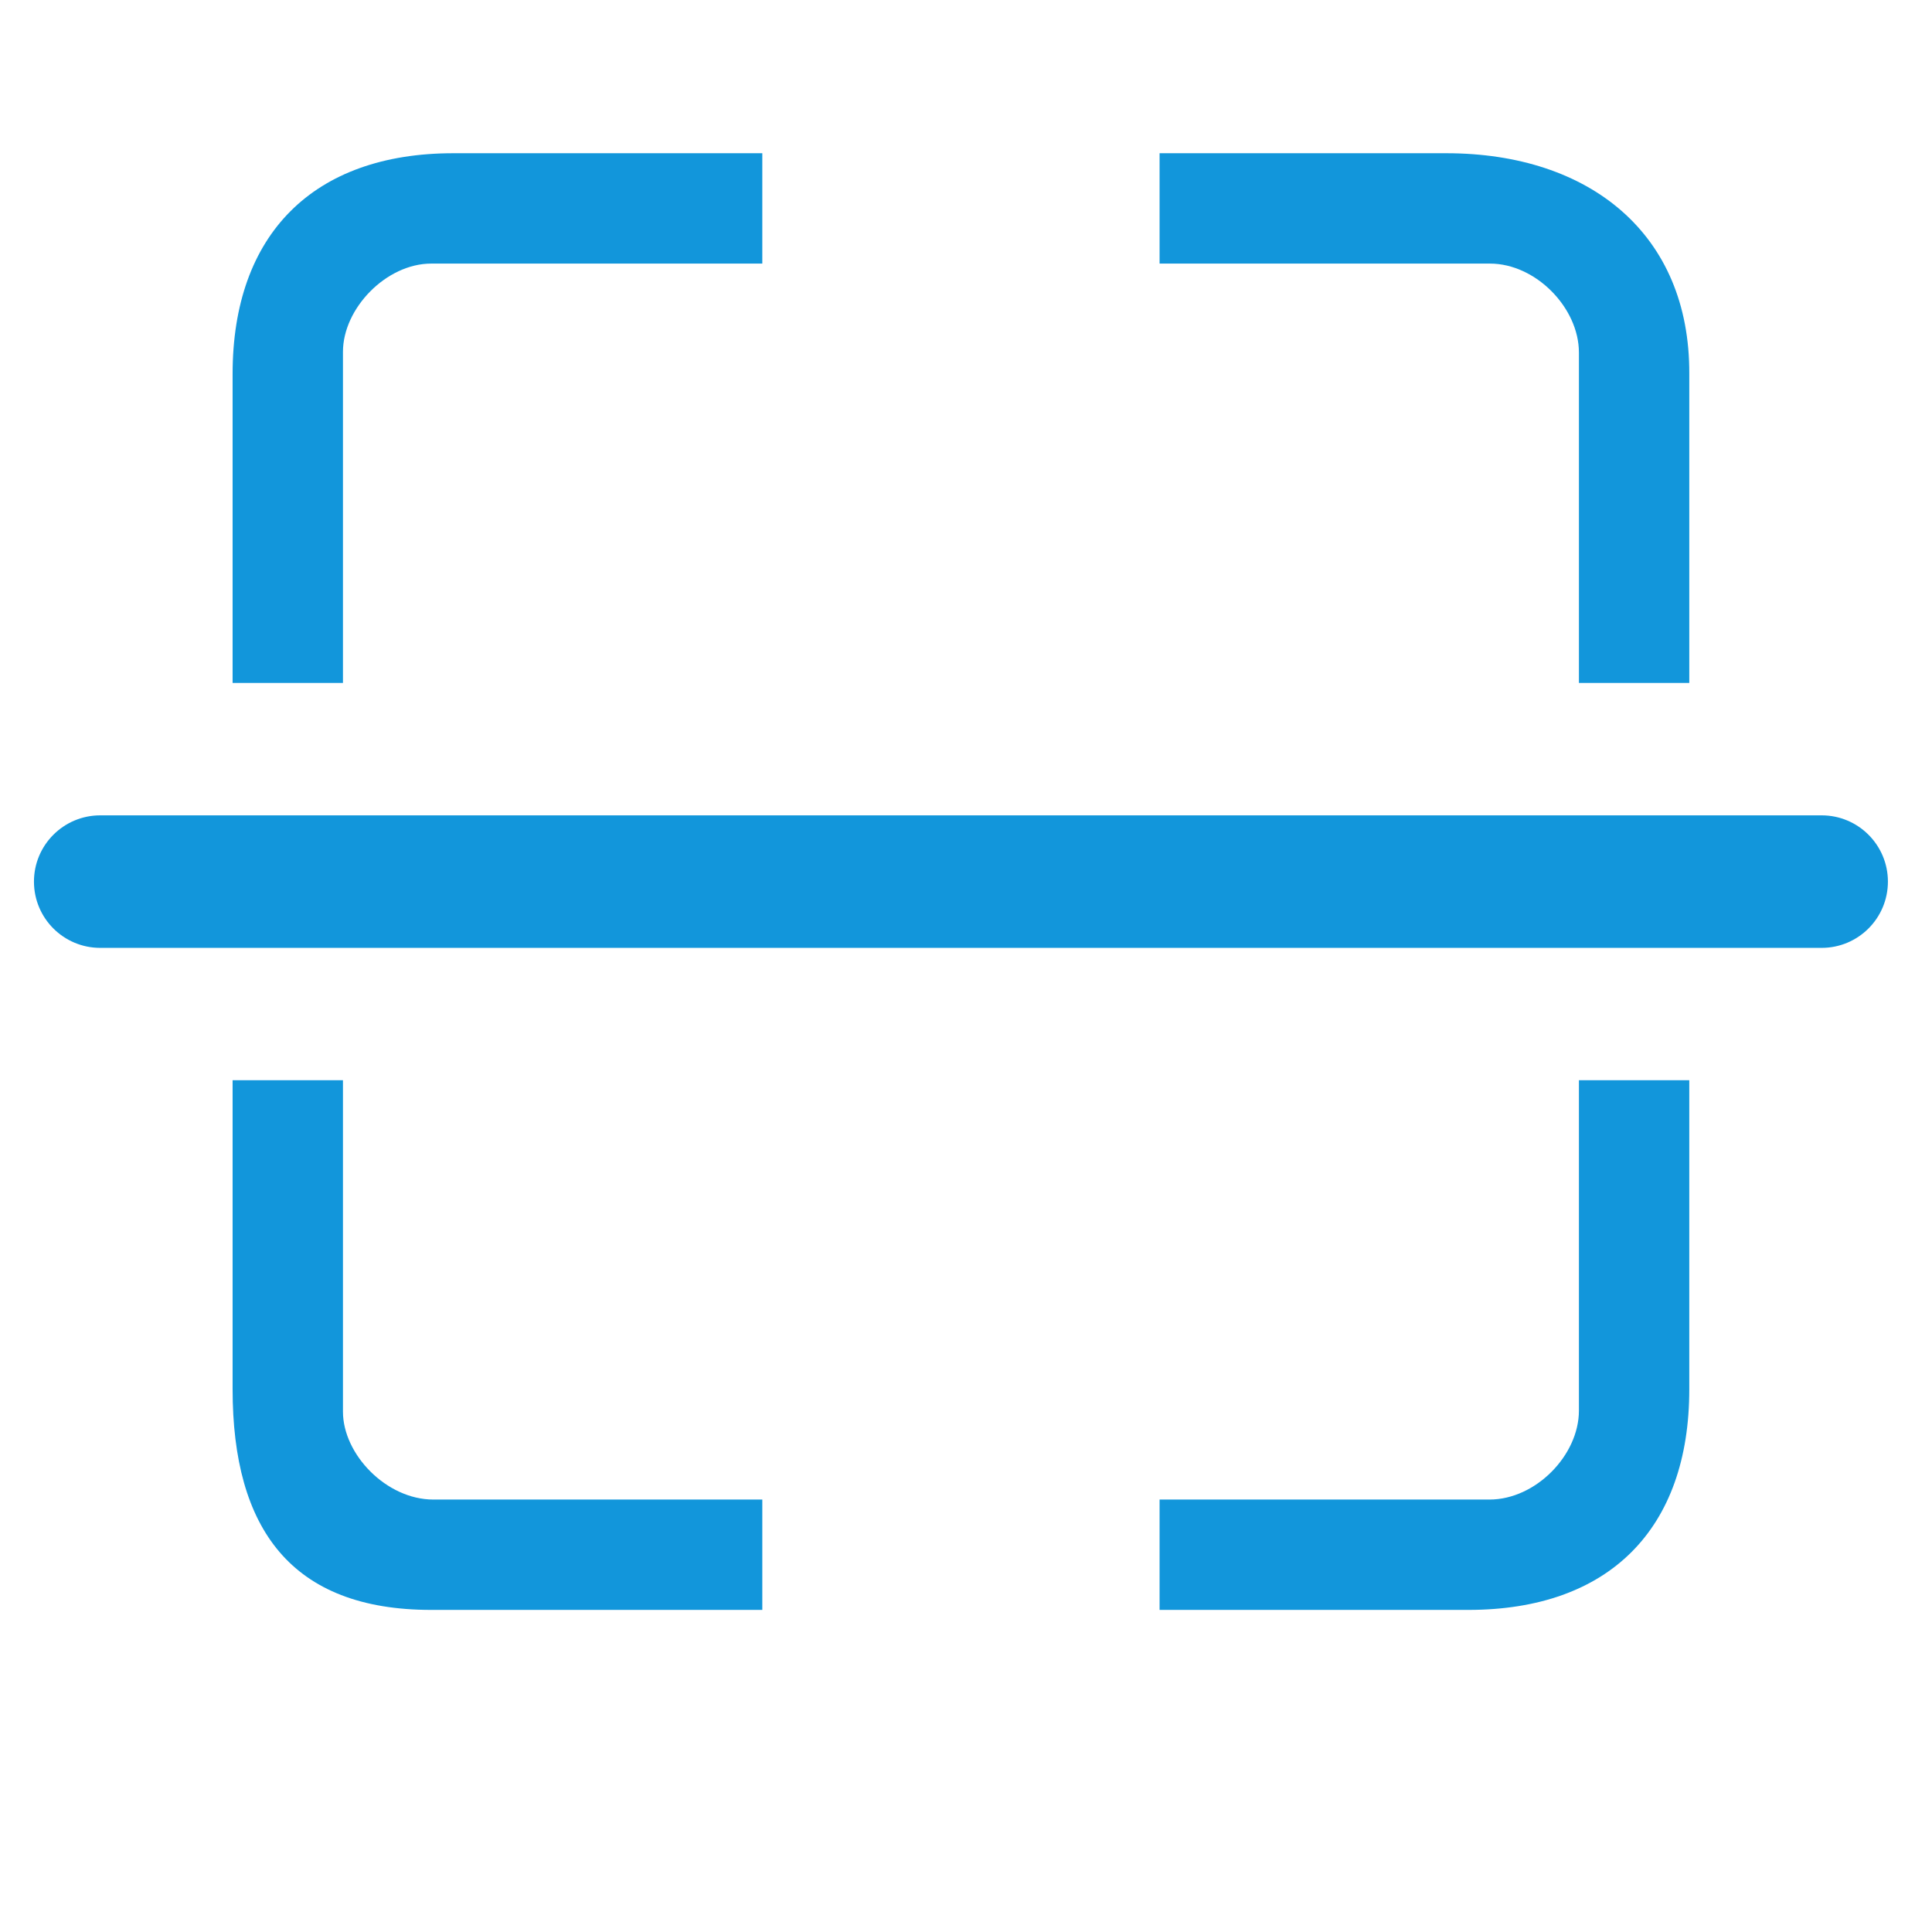
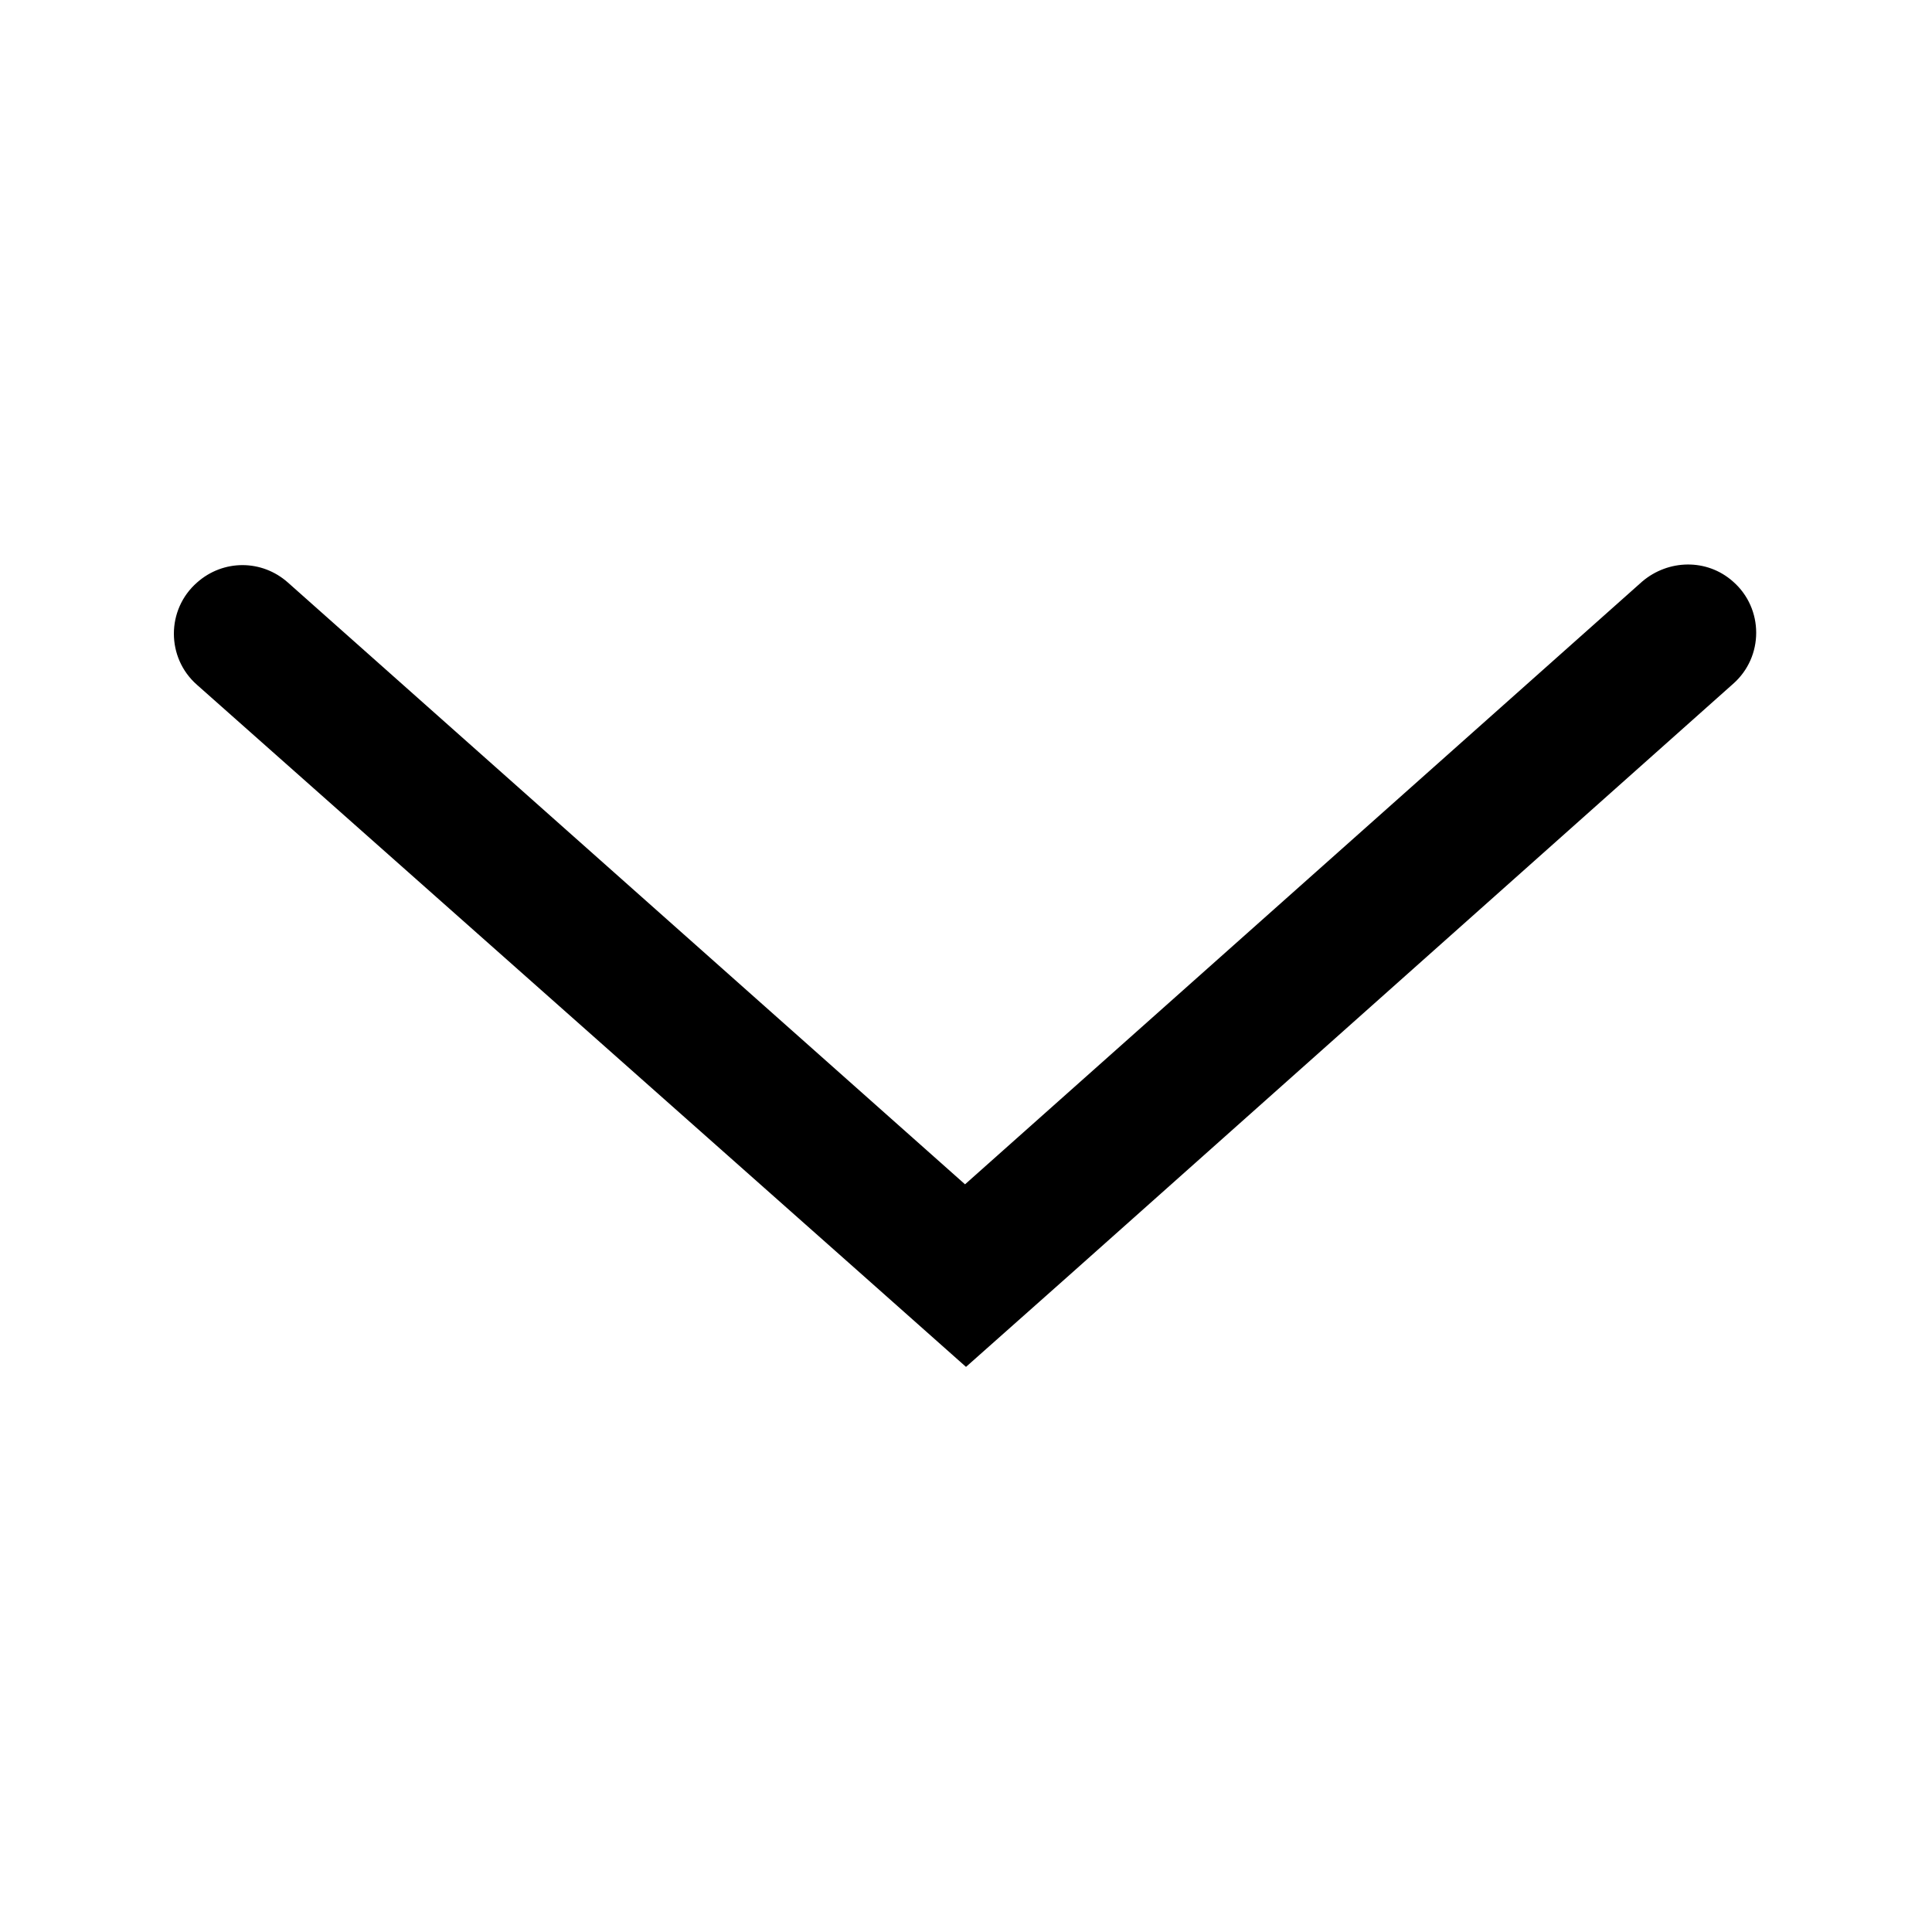
- <svg xmlns="http://www.w3.org/2000/svg" class="icon" viewBox="0 0 1024 1024" version="1.1" p-id="10683" height="128" width="128">
-   <path d="M836.861 186.869c0-23.815-22.973-47.164-47.142-47.164H614.601V81.214h152.072c76.049 0.07 129.052 42.908 128.68 116.98v163.773h-58.491V186.869zM181.772 186.498v175.469h-58.489V198.194c0-74.083 42.871-116.98 116.98-116.98h163.773v58.492H228.564c-23.746-0.001-46.792 23.639-46.792 46.792zM181.772 748.224c0 22.542 22.939 46.571 47.925 46.571h174.339v58.488H228.564c-74.094 0-105.28-42.886-105.28-116.98V572.531h58.489v175.693zM836.861 747.664V572.531h58.491v163.772c0.07 74.094-42.558 116.932-116.98 116.98H614.601v-58.488h174.838c24.504 0 47.422-23.492 47.422-47.131zM1000.633 467.273c0 19.396-15.724 35.119-35.119 35.119H53.119C33.723 502.392 18 486.668 18 467.273c0-19.396 15.724-35.119 35.119-35.119h912.395c19.395 0 35.119 15.723 35.119 35.119z" fill="#1296db" p-id="10684" />
+ <svg xmlns="http://www.w3.org/2000/svg" class="icon" viewBox="0 0 1024 1024" version="1.1" p-id="8259" height="128" width="128">
+   <path d="M918.528 308.224c16.384 14.336 16.384 39.936 0 54.272L566.784 675.84l-54.784 48.64-54.784-48.64-352.768-312.832c-16.384-14.336-16.384-39.936 0-54.272 13.824-12.288 34.304-12.288 48.128 0l358.912 318.976L870.4 308.224c13.824-11.776 34.304-12.288 48.128 0z" p-id="8260" />
</svg>
